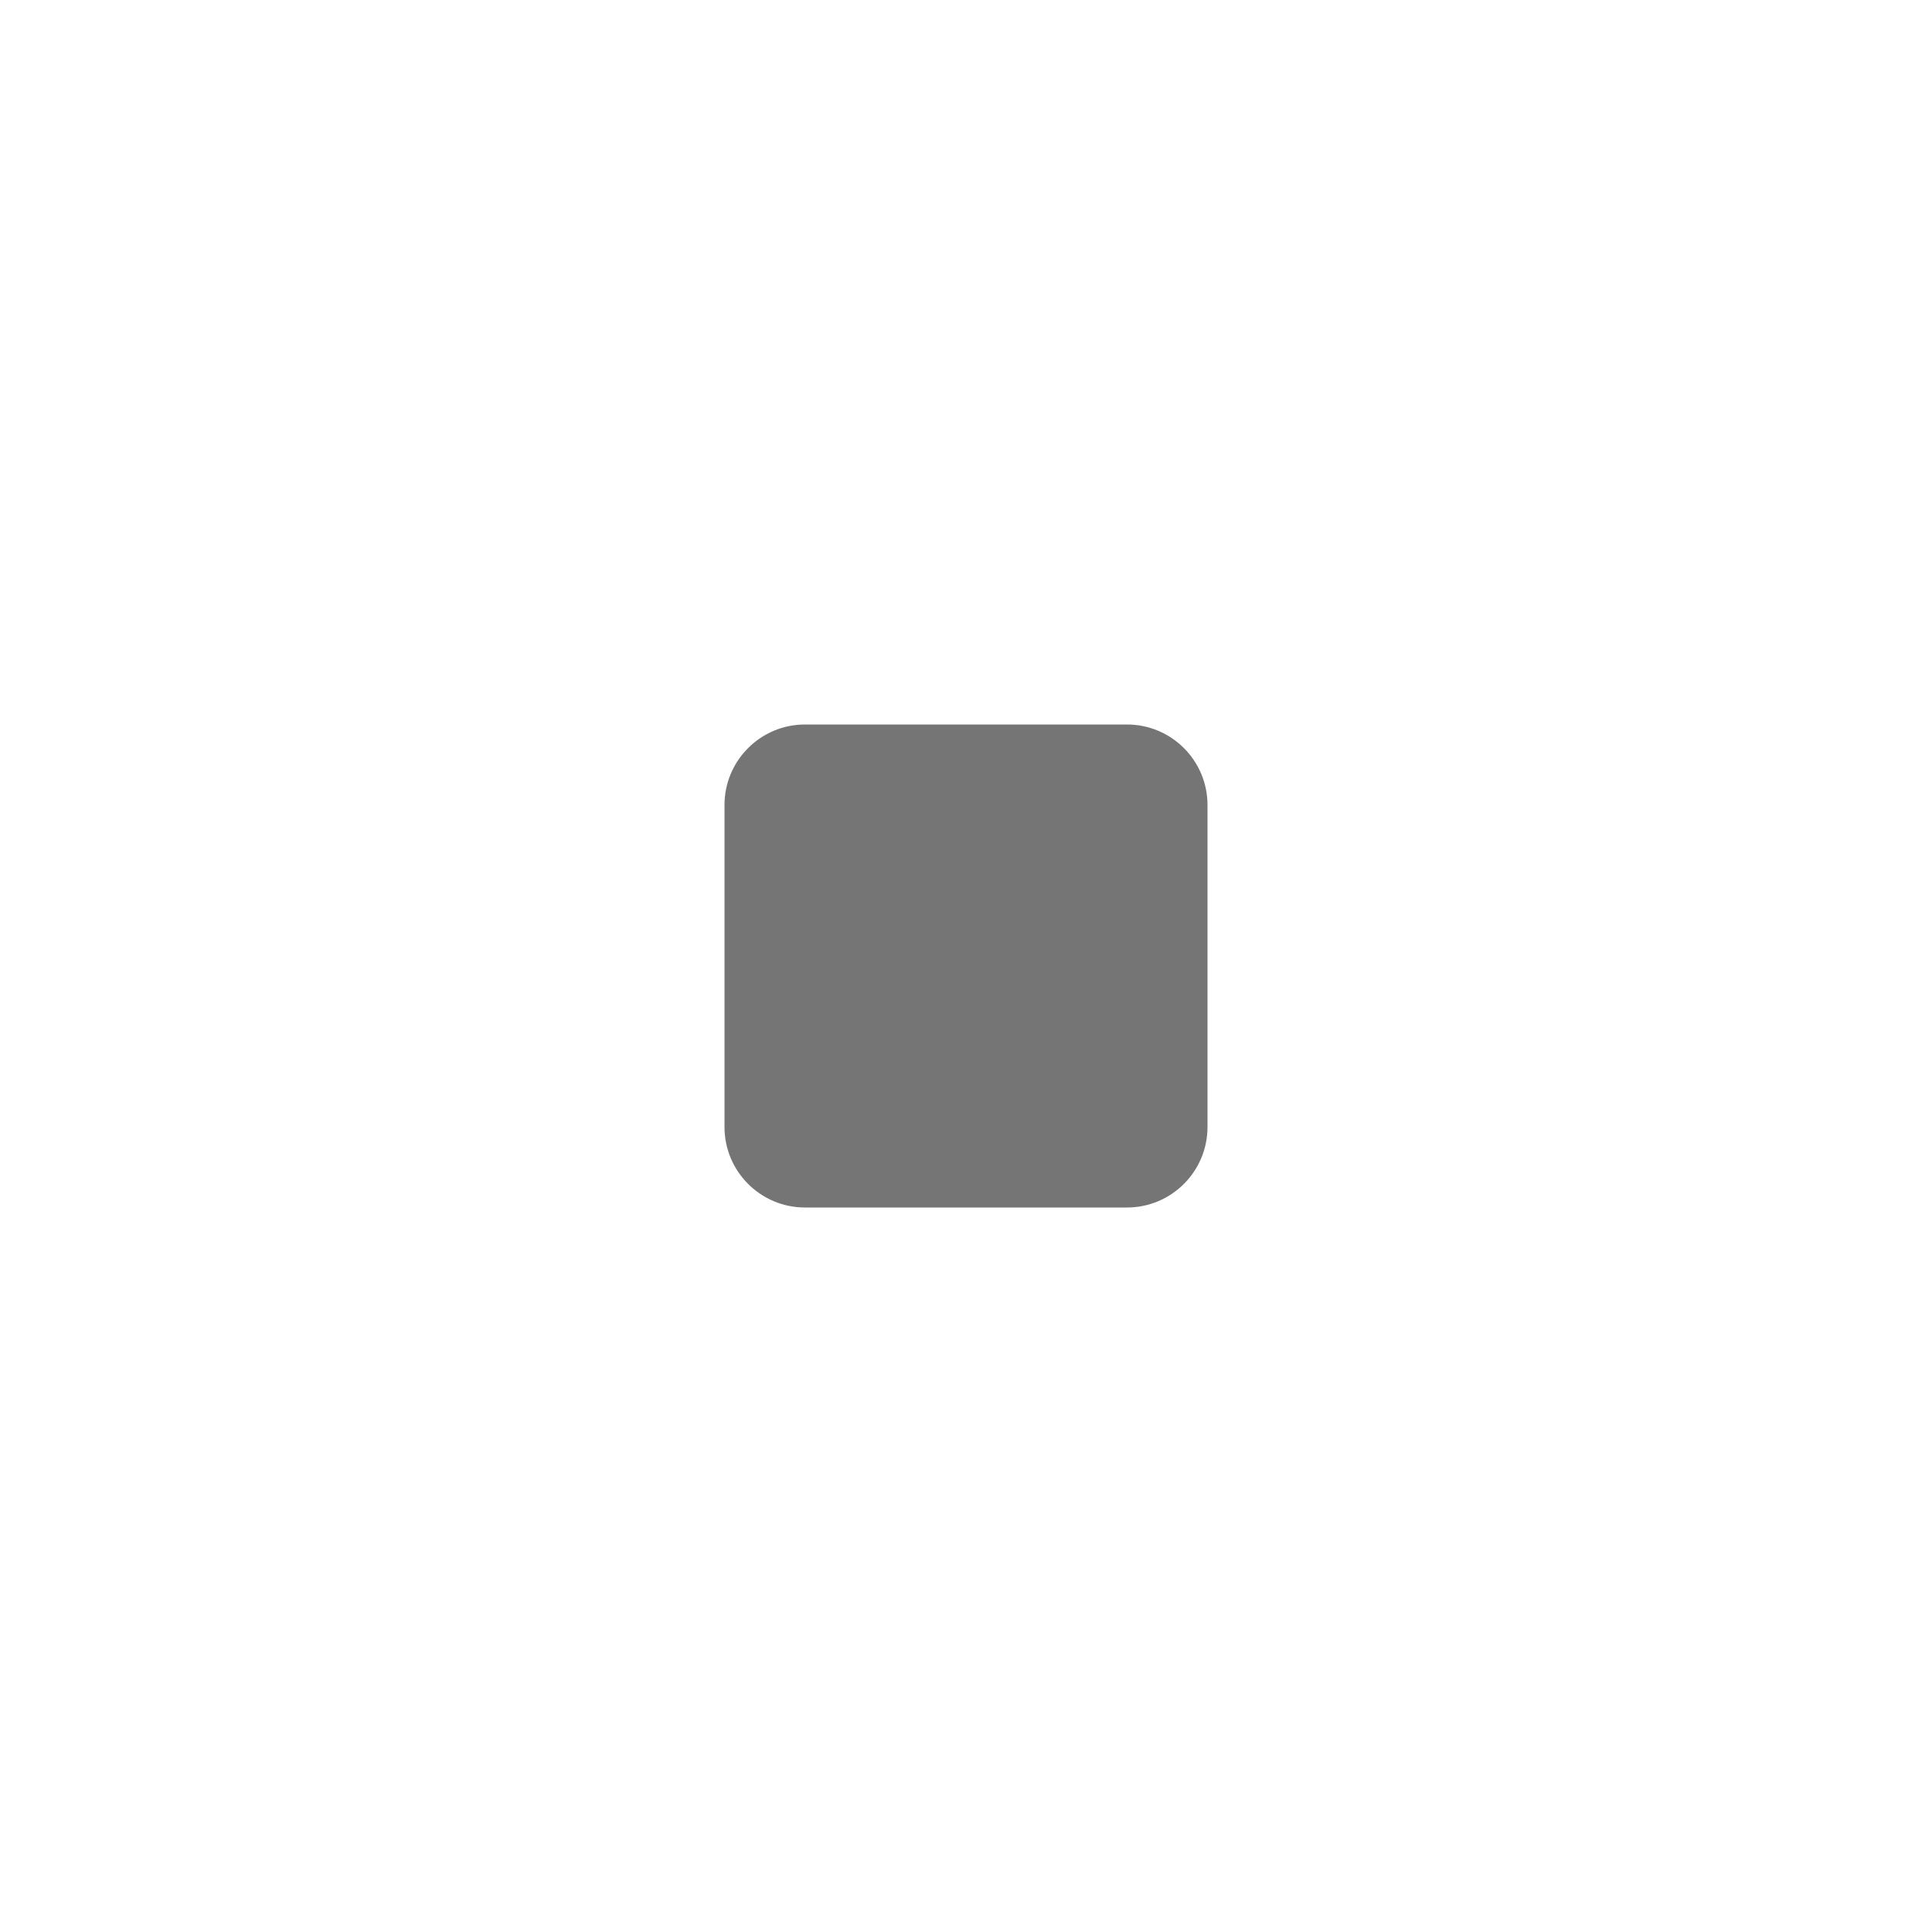
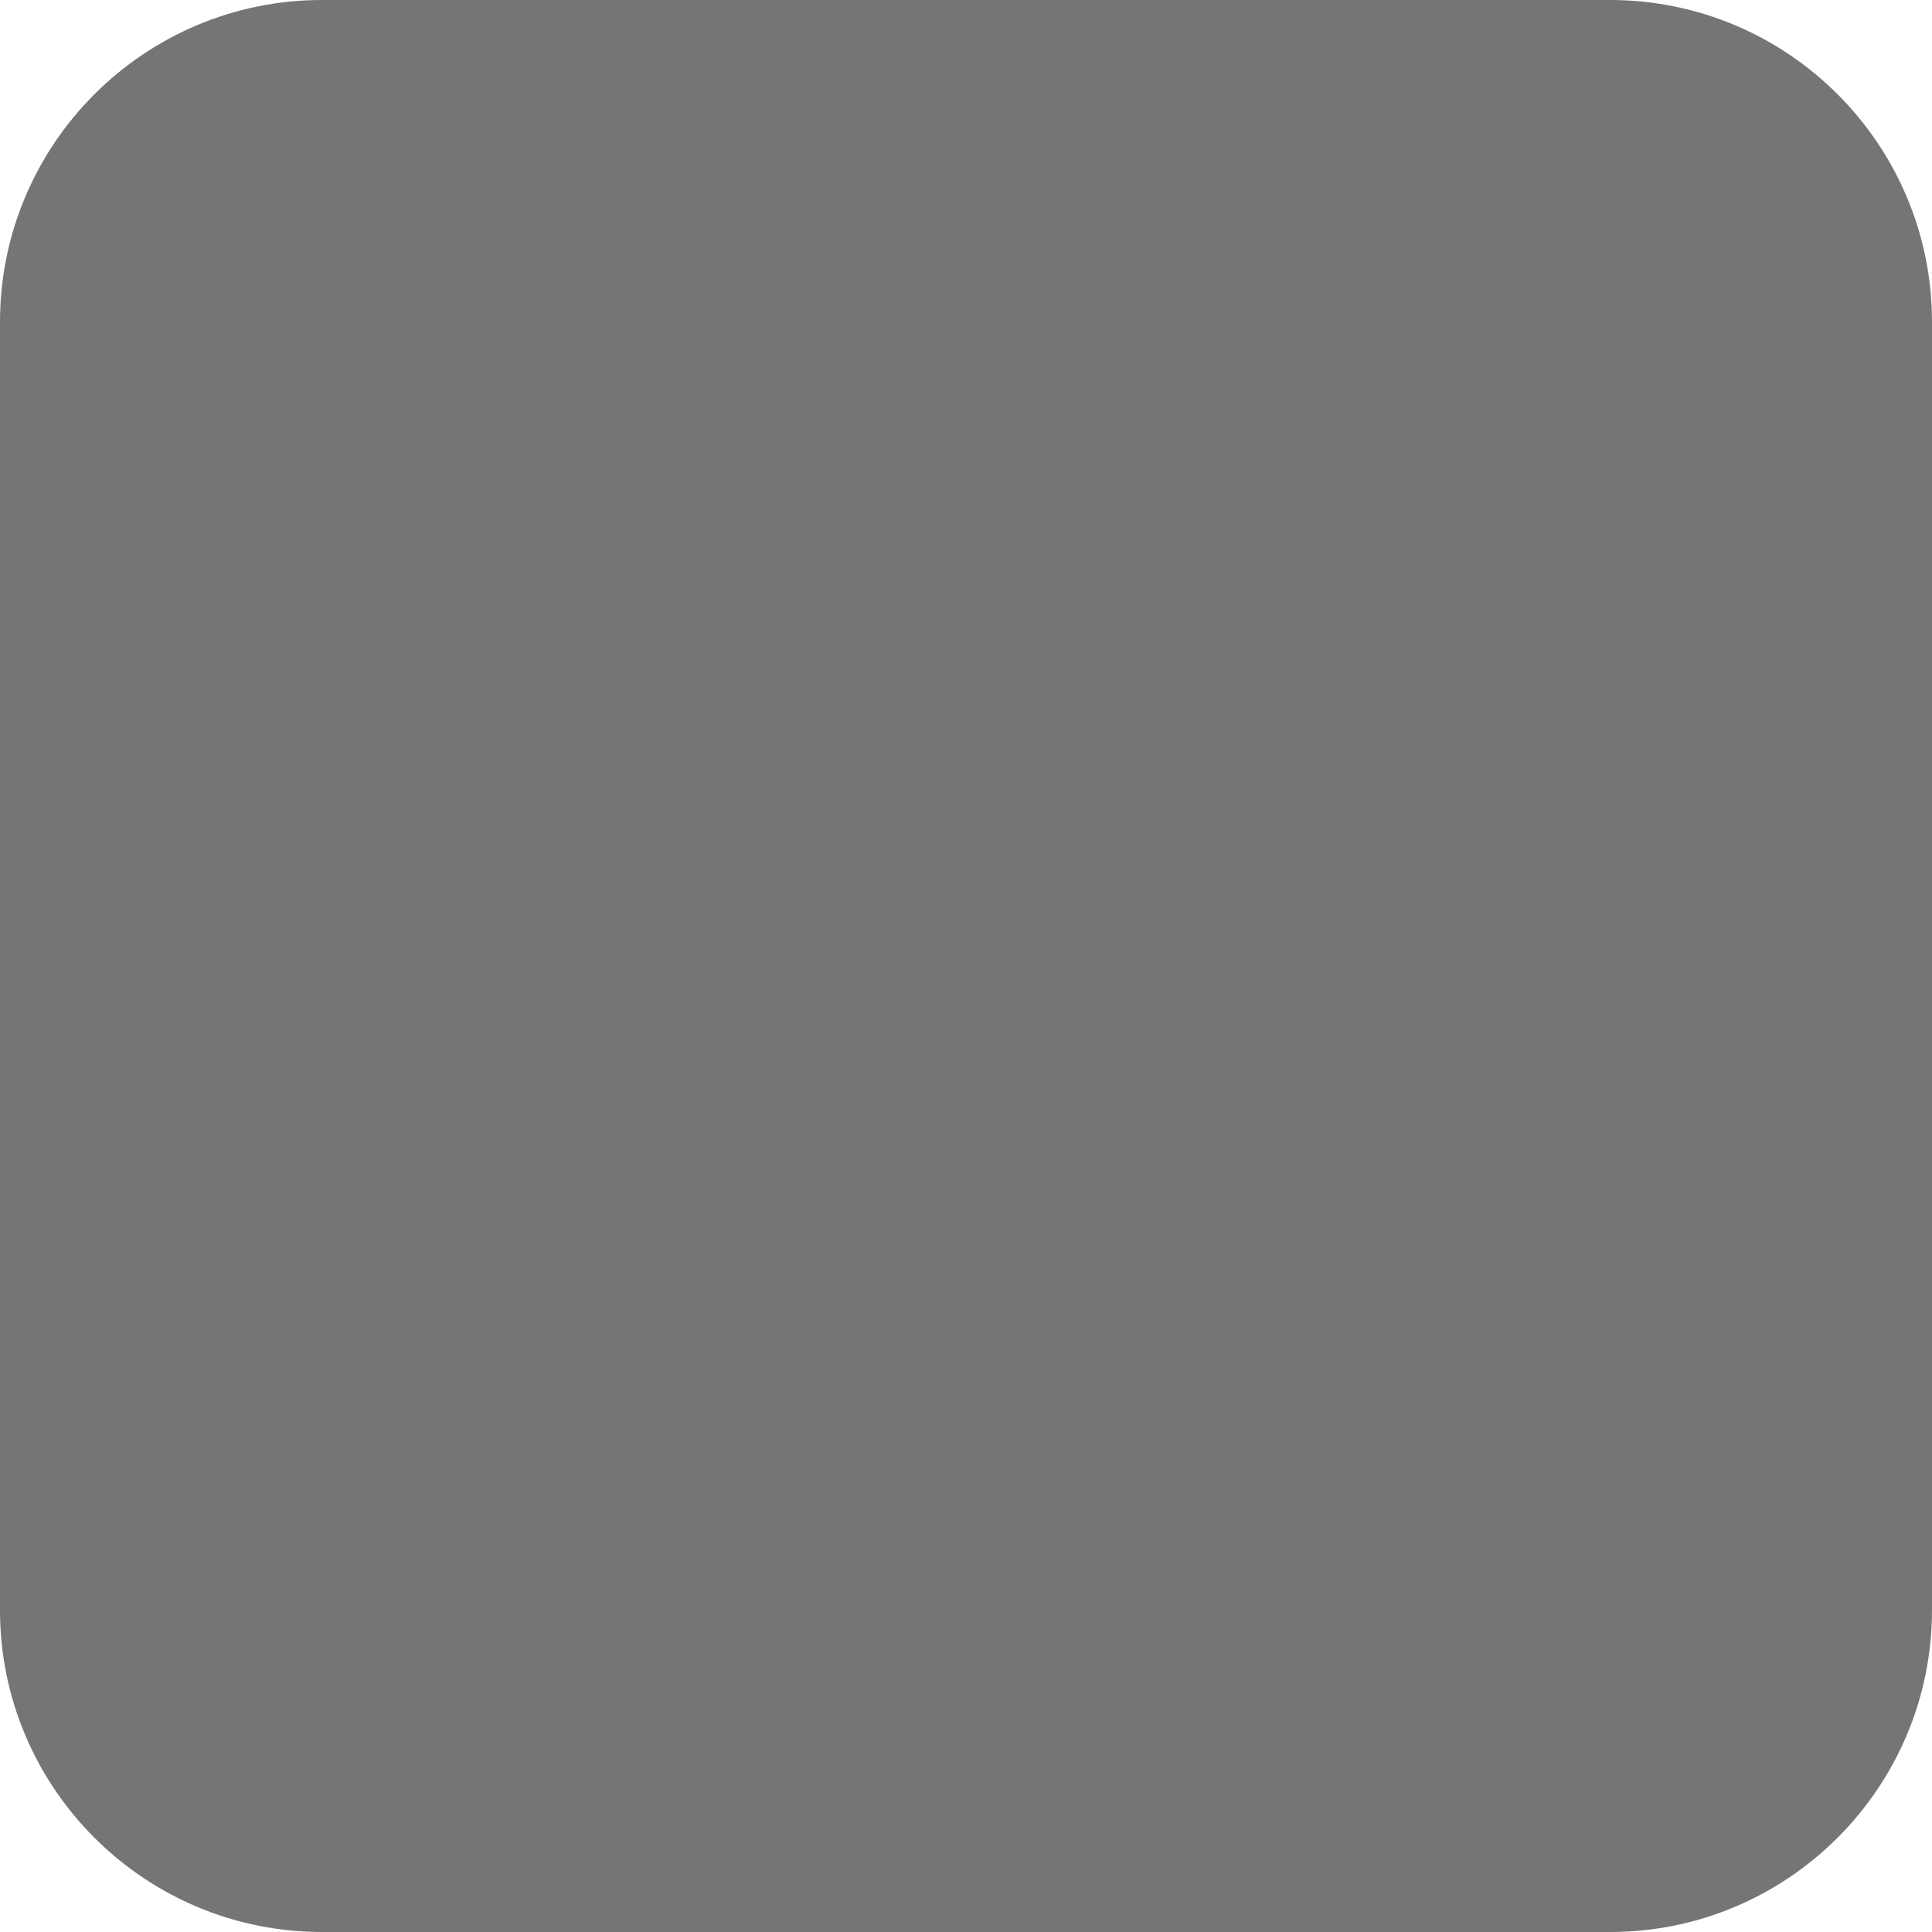
- <svg xmlns="http://www.w3.org/2000/svg" width="24" height="24" viewBox="0 0 24 24" fill="none">
-   <path d="M9 10C9 9.448 9.448 9 10 9H14C14.552 9 15 9.448 15 10V14C15 14.552 14.552 15 14 15H10C9.448 15 9 14.552 9 14V10Z" fill="black" fill-opacity="0.54" />
+ <svg xmlns="http://www.w3.org/2000/svg" xmlns:ns1="https://boxy-svg.com" width="6" height="6" viewBox="0 0 6 6" fill="none">
+   <path d="M 0 1 C 0 0.448 0.448 0 1 0 L 5 0 C 5.552 0 6 0.448 6 1 L 6 5 C 6 5.552 5.552 6 5 6 L 1 6 C 0.448 6 0 5.552 0 5 L 0 1 Z" fill="black" fill-opacity="0.54" ns1:origin="-23.465167 0.5" />
</svg>
